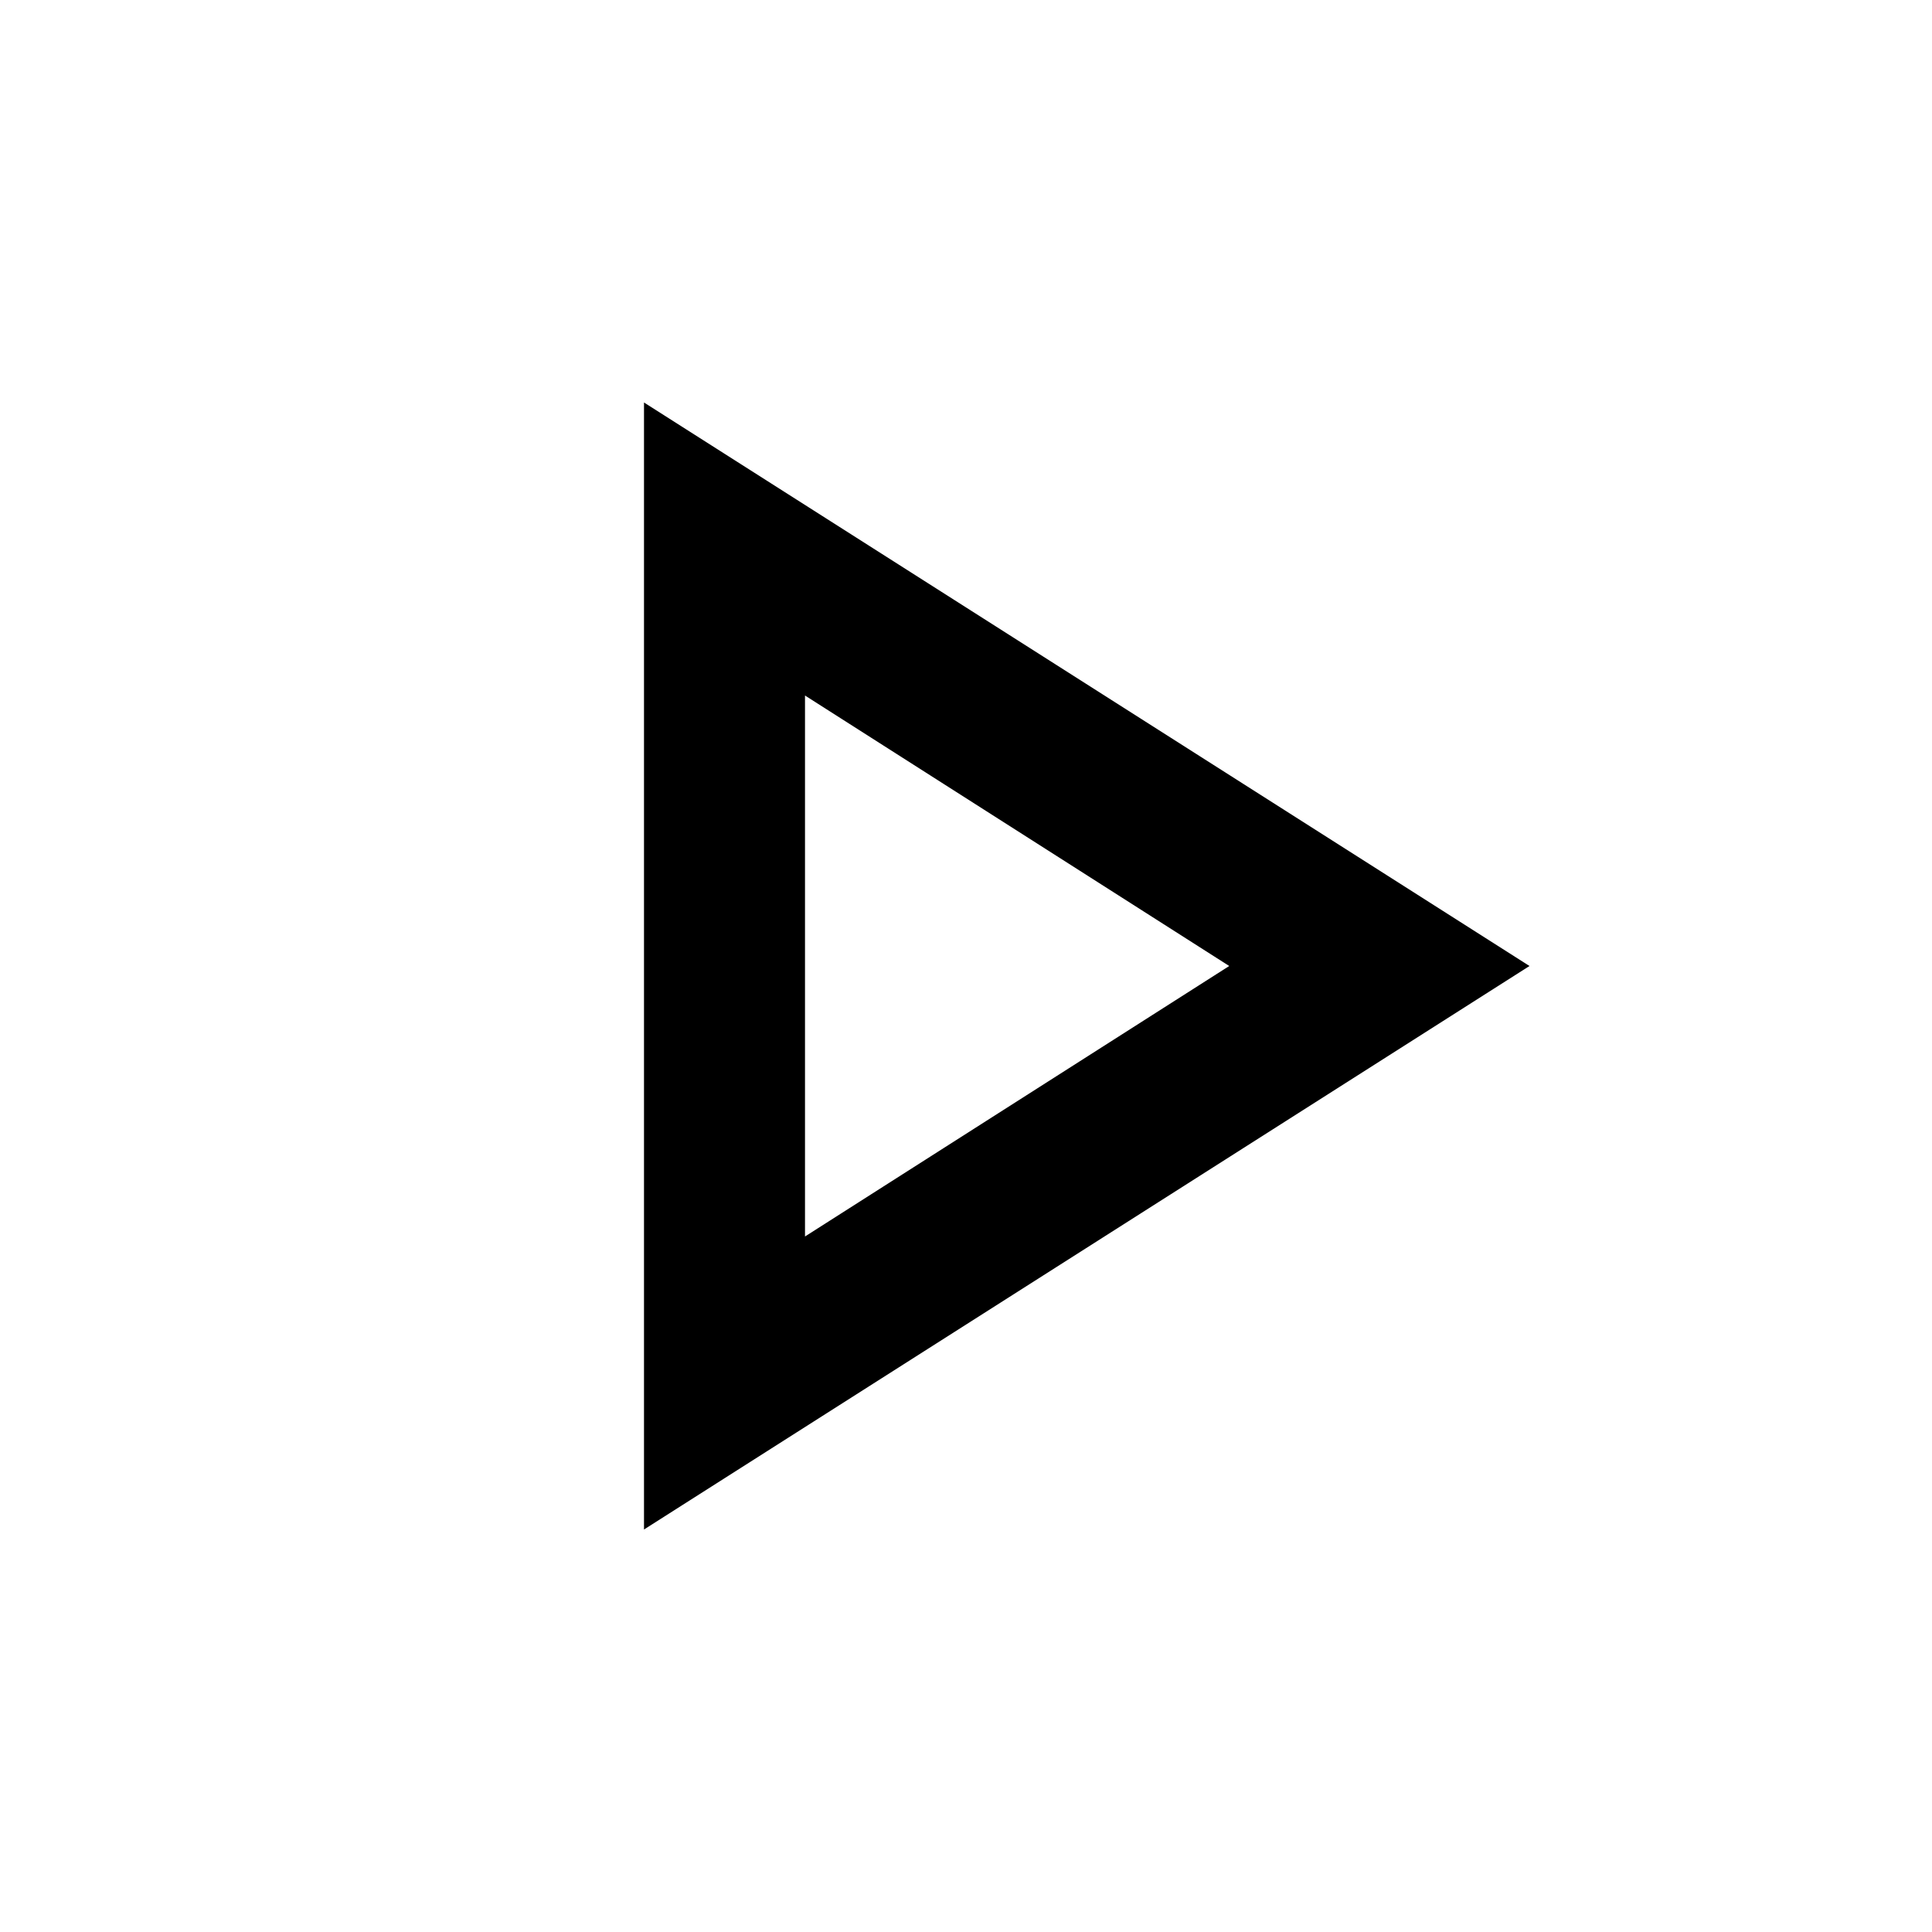
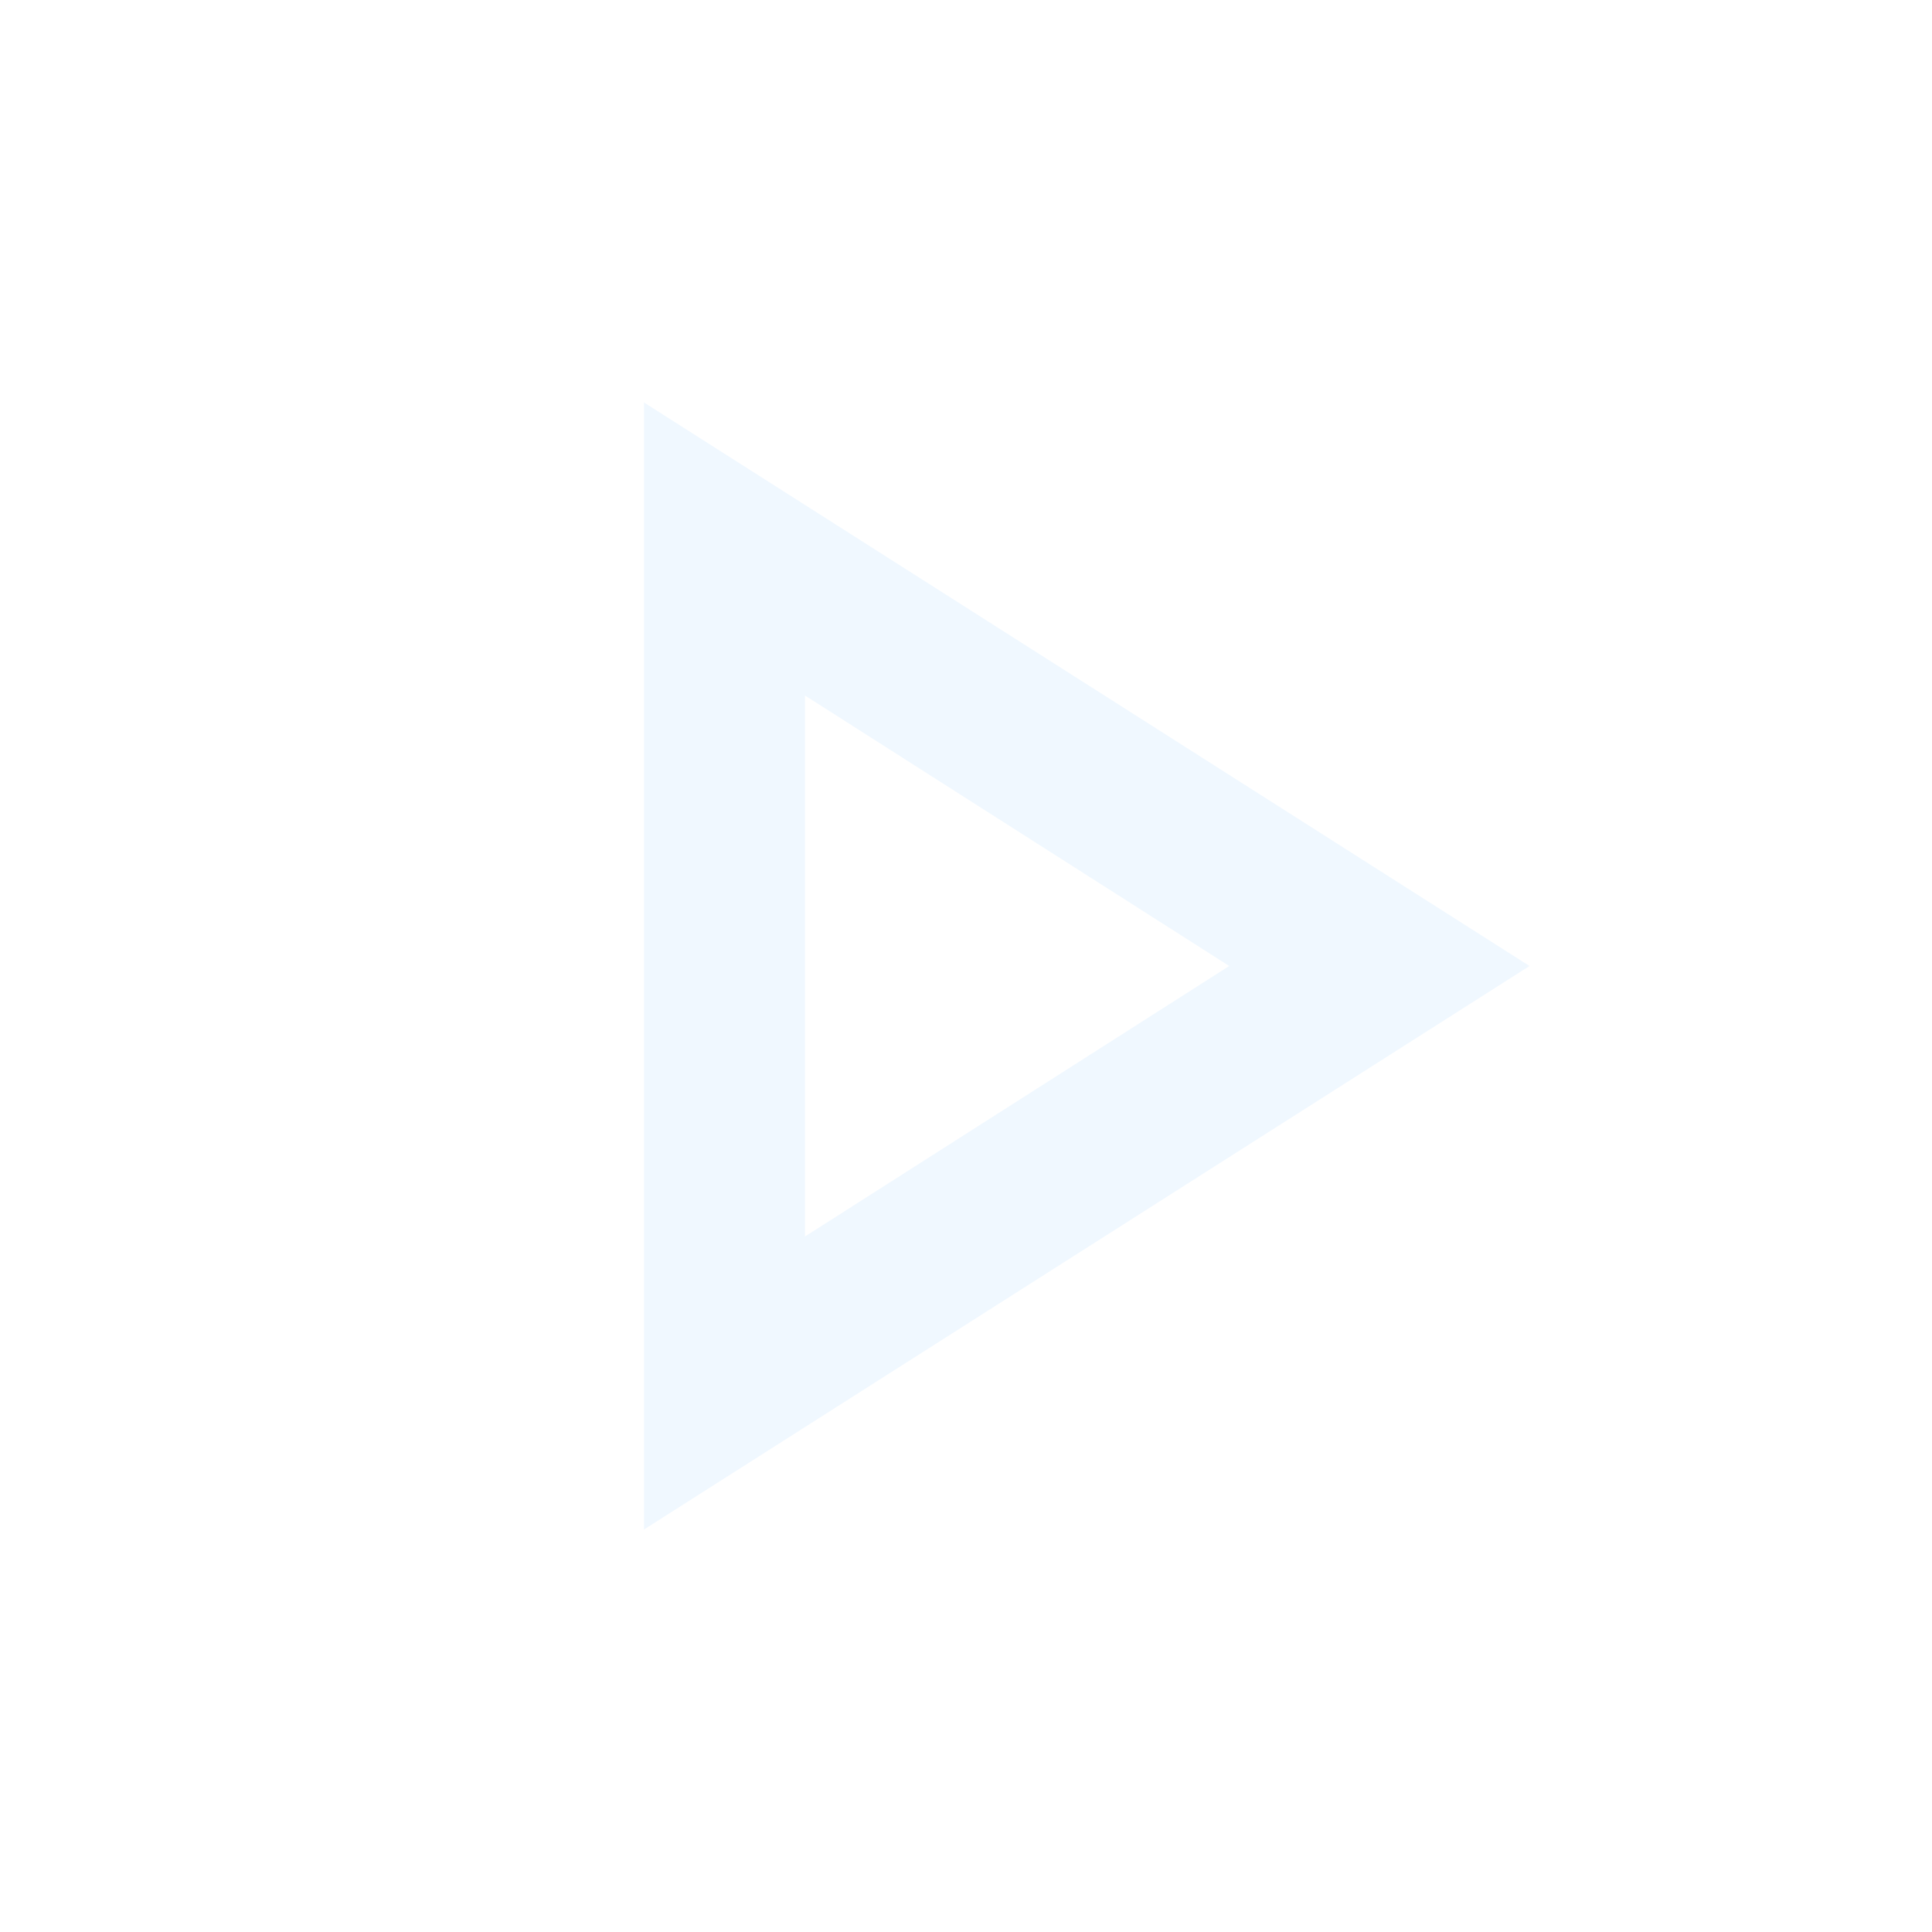
- <svg xmlns="http://www.w3.org/2000/svg" height="24px" viewBox="0 0 24 24" width="24px">
+ <svg xmlns="http://www.w3.org/2000/svg" height="24px" viewBox="0 0 24 24" width="24px" fill="aliceblue">
  <path d="M0 0h24v24H0V0z" fill="none" />
  <path d="M10 8.64L15.27 12 10 15.36V8.64M8 5v14l11-7L8 5z" />
</svg>
